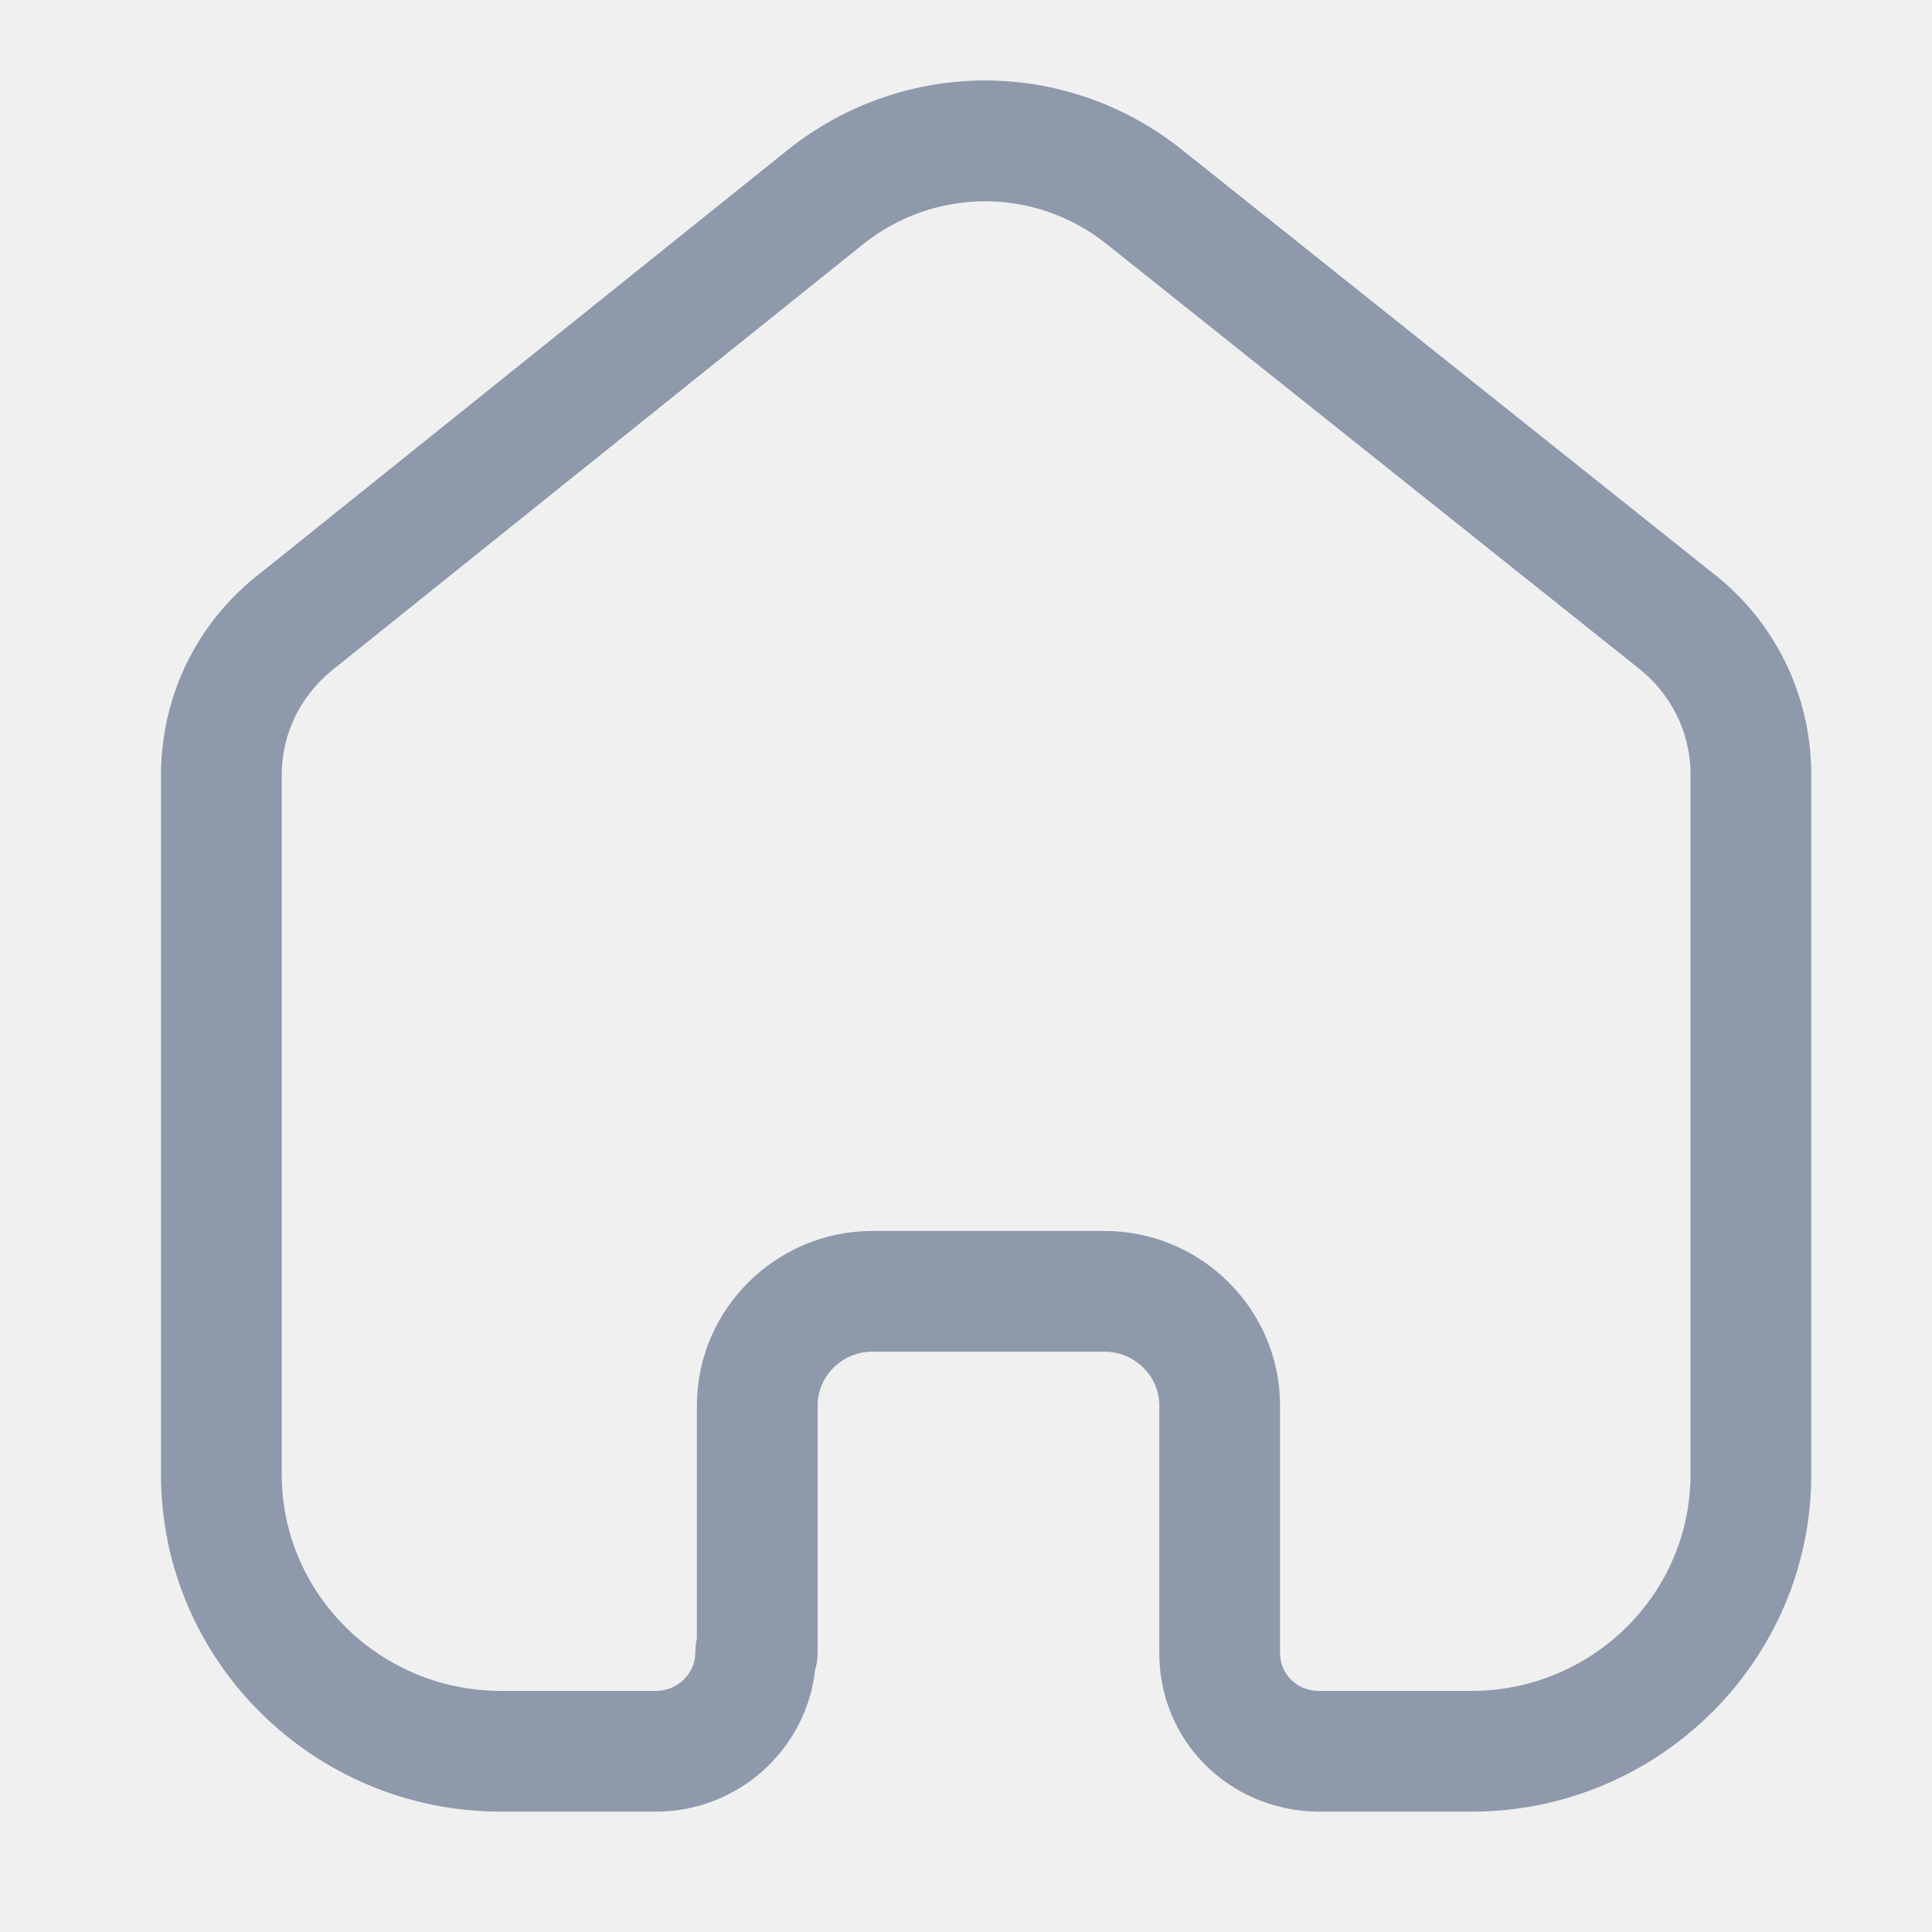
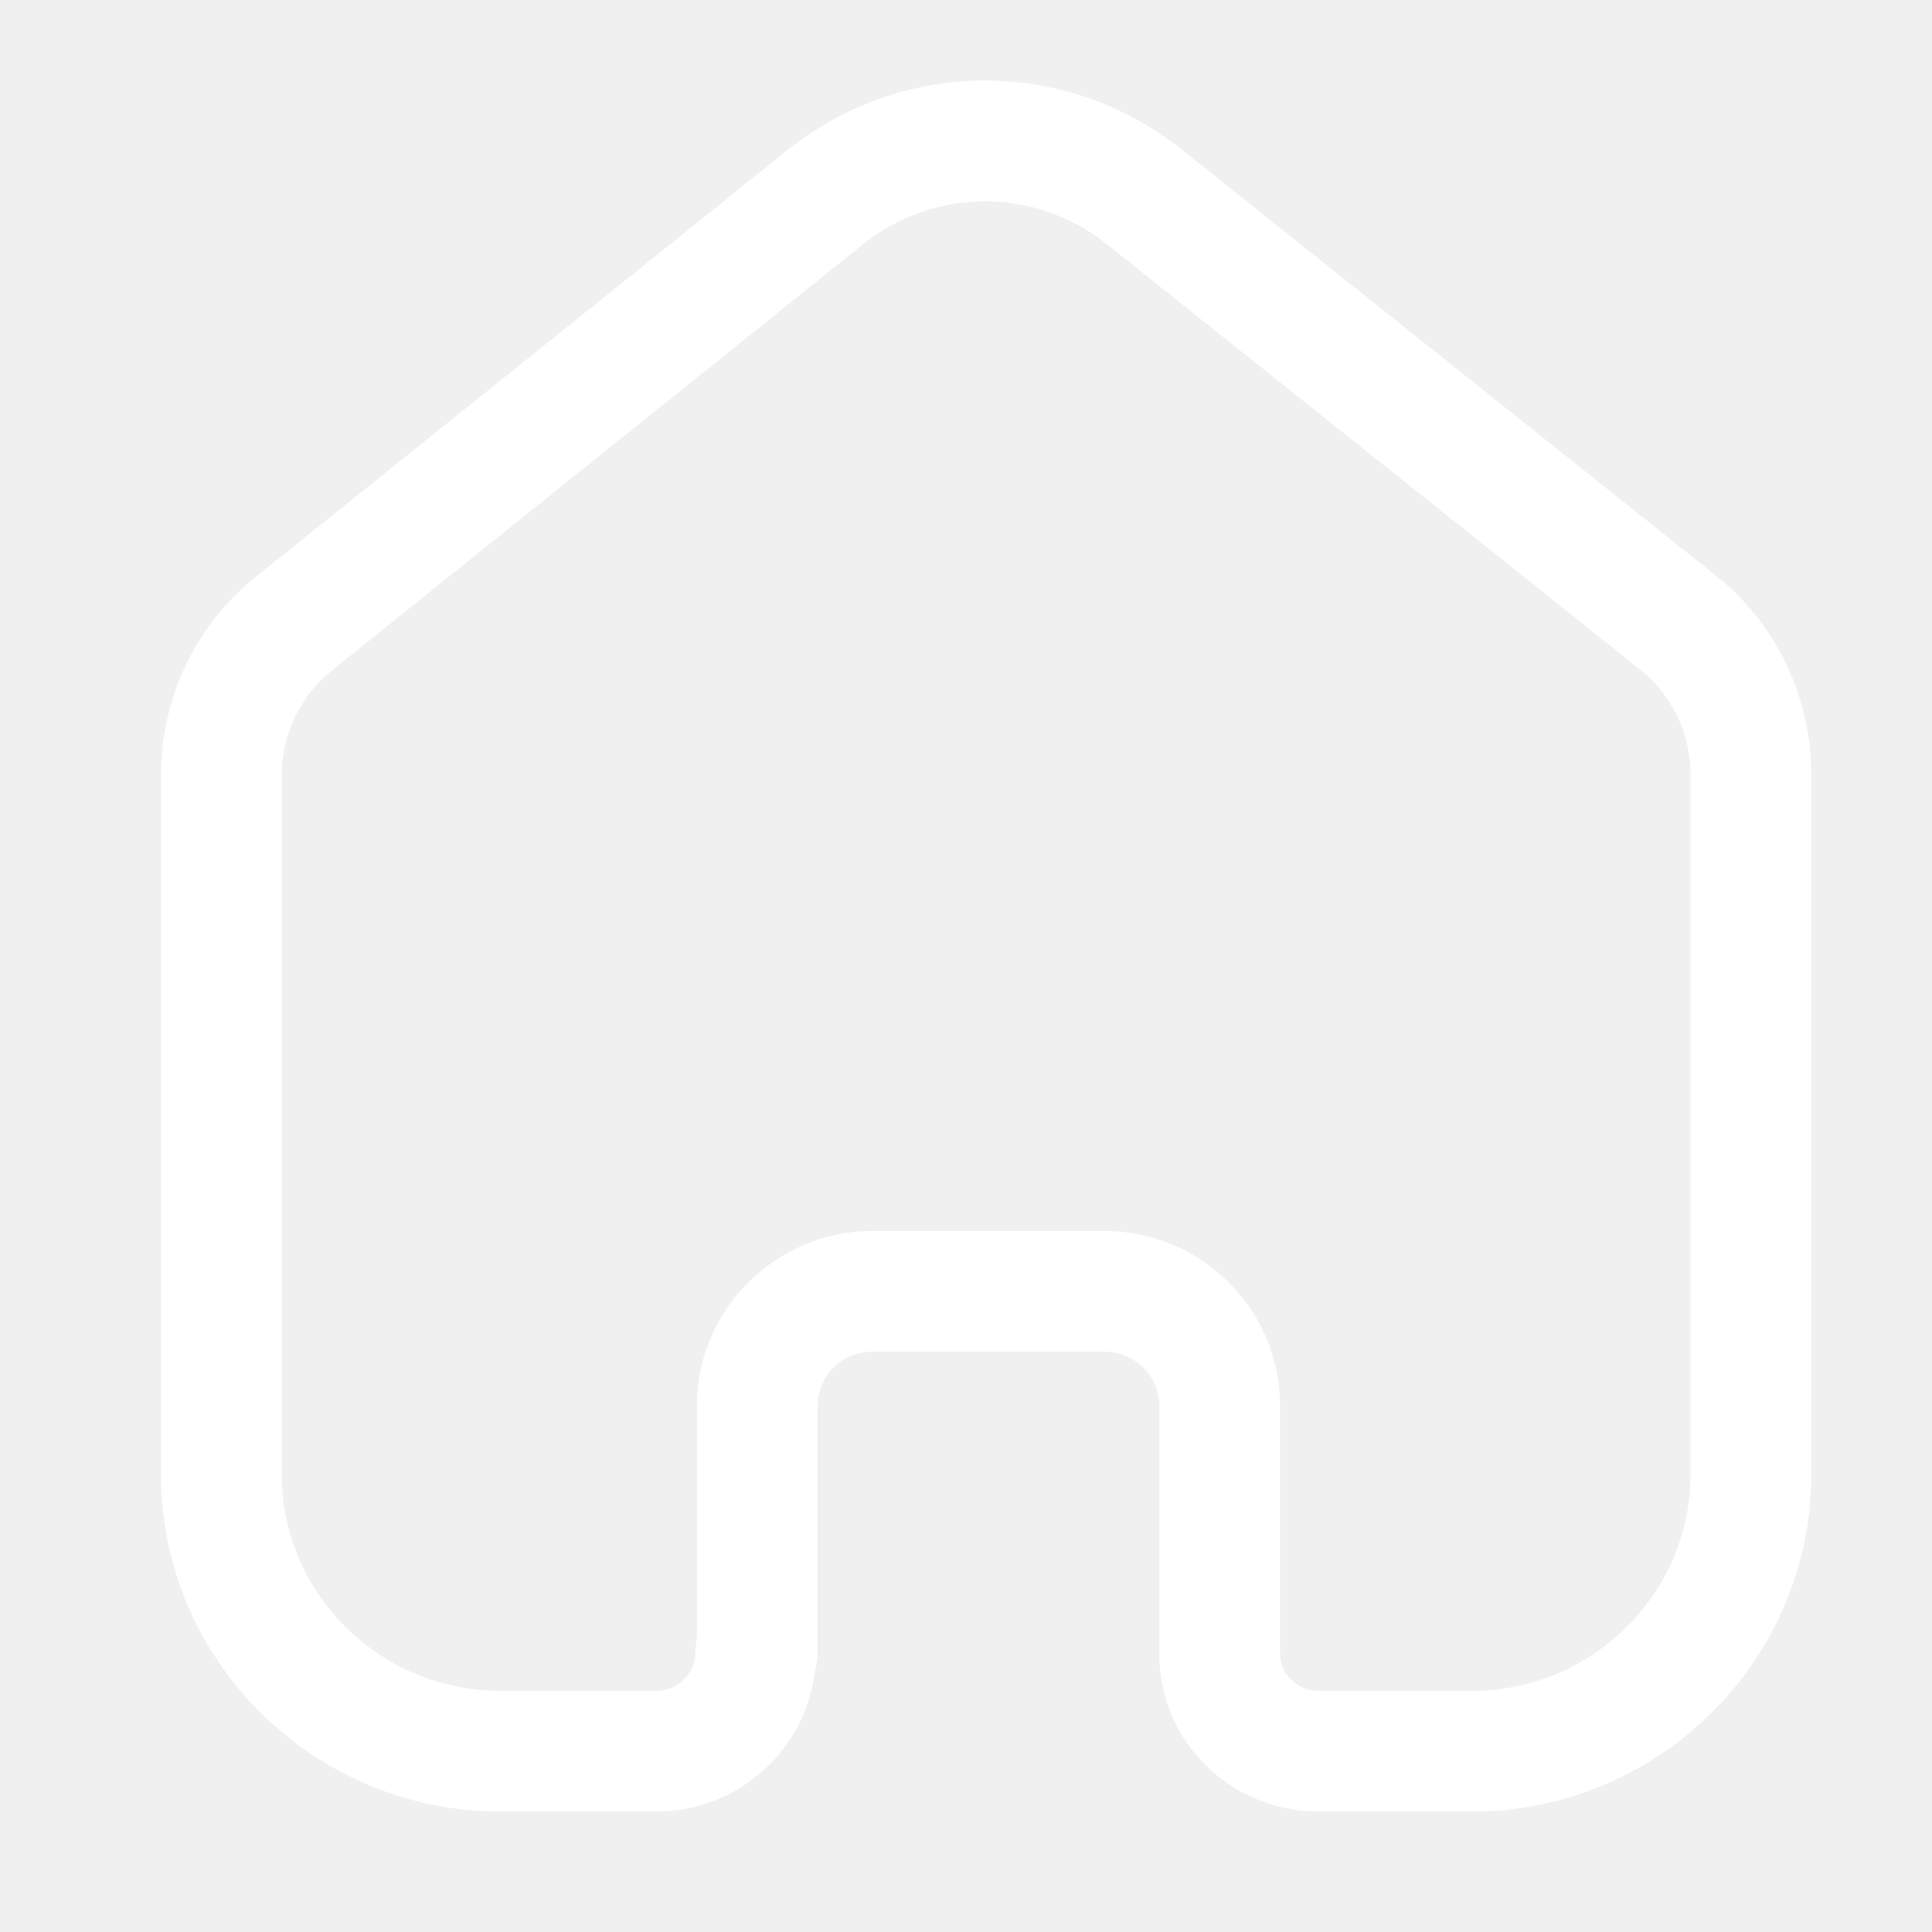
<svg xmlns="http://www.w3.org/2000/svg" width="24" height="24" viewBox="0 0 24 24" fill="none">
-   <path fill-rule="evenodd" clip-rule="evenodd" d="M13.717 15.291C14.921 15.291 15.901 16.264 15.901 17.46V20.536C15.901 20.793 16.107 20.999 16.371 21.005H18.277C19.779 21.005 21 19.799 21 18.317V9.593C20.993 9.083 20.75 8.603 20.333 8.284L13.74 3.026C12.855 2.325 11.617 2.325 10.729 3.028L4.181 8.282C3.748 8.611 3.505 9.091 3.5 9.61V18.317C3.5 19.799 4.721 21.005 6.223 21.005H8.147C8.418 21.005 8.638 20.79 8.638 20.526C8.638 20.468 8.645 20.41 8.657 20.355V17.46C8.657 16.271 9.631 15.299 10.826 15.291H13.717ZM18.277 22.505H16.353C15.251 22.479 14.401 21.614 14.401 20.536V17.46C14.401 17.091 14.094 16.791 13.717 16.791H10.831C10.462 16.793 10.157 17.094 10.157 17.46V20.526C10.157 20.601 10.147 20.673 10.126 20.741C10.018 21.731 9.172 22.505 8.147 22.505H6.223C3.894 22.505 2 20.626 2 18.317V9.603C2.01 8.609 2.468 7.699 3.259 7.1L9.794 1.855C11.233 0.715 13.238 0.715 14.674 1.853L21.256 7.103C22.029 7.692 22.487 8.6 22.5 9.582V18.317C22.5 20.626 20.606 22.505 18.277 22.505Z" fill="#8F99AC" />
+   <path fill-rule="evenodd" clip-rule="evenodd" d="M13.717 15.291C14.921 15.291 15.901 16.264 15.901 17.46V20.536C15.901 20.793 16.107 20.999 16.371 21.005H18.277C19.779 21.005 21 19.799 21 18.317V9.593C20.993 9.083 20.75 8.603 20.333 8.284L13.74 3.026C12.855 2.325 11.617 2.325 10.729 3.028L4.181 8.282C3.748 8.611 3.505 9.091 3.5 9.61V18.317C3.5 19.799 4.721 21.005 6.223 21.005H8.147C8.418 21.005 8.638 20.79 8.638 20.526C8.638 20.468 8.645 20.41 8.657 20.355V17.46C8.657 16.271 9.631 15.299 10.826 15.291H13.717ZM18.277 22.505H16.353C15.251 22.479 14.401 21.614 14.401 20.536V17.46C14.401 17.091 14.094 16.791 13.717 16.791H10.831C10.462 16.793 10.157 17.094 10.157 17.46V20.526C10.157 20.601 10.147 20.673 10.126 20.741C10.018 21.731 9.172 22.505 8.147 22.505H6.223C3.894 22.505 2 20.626 2 18.317V9.603C2.01 8.609 2.468 7.699 3.259 7.1L9.794 1.855C11.233 0.715 13.238 0.715 14.674 1.853L21.256 7.103C22.029 7.692 22.487 8.6 22.5 9.582V18.317C22.5 20.626 20.606 22.505 18.277 22.505Z" fill="#FFF" />
</svg>
